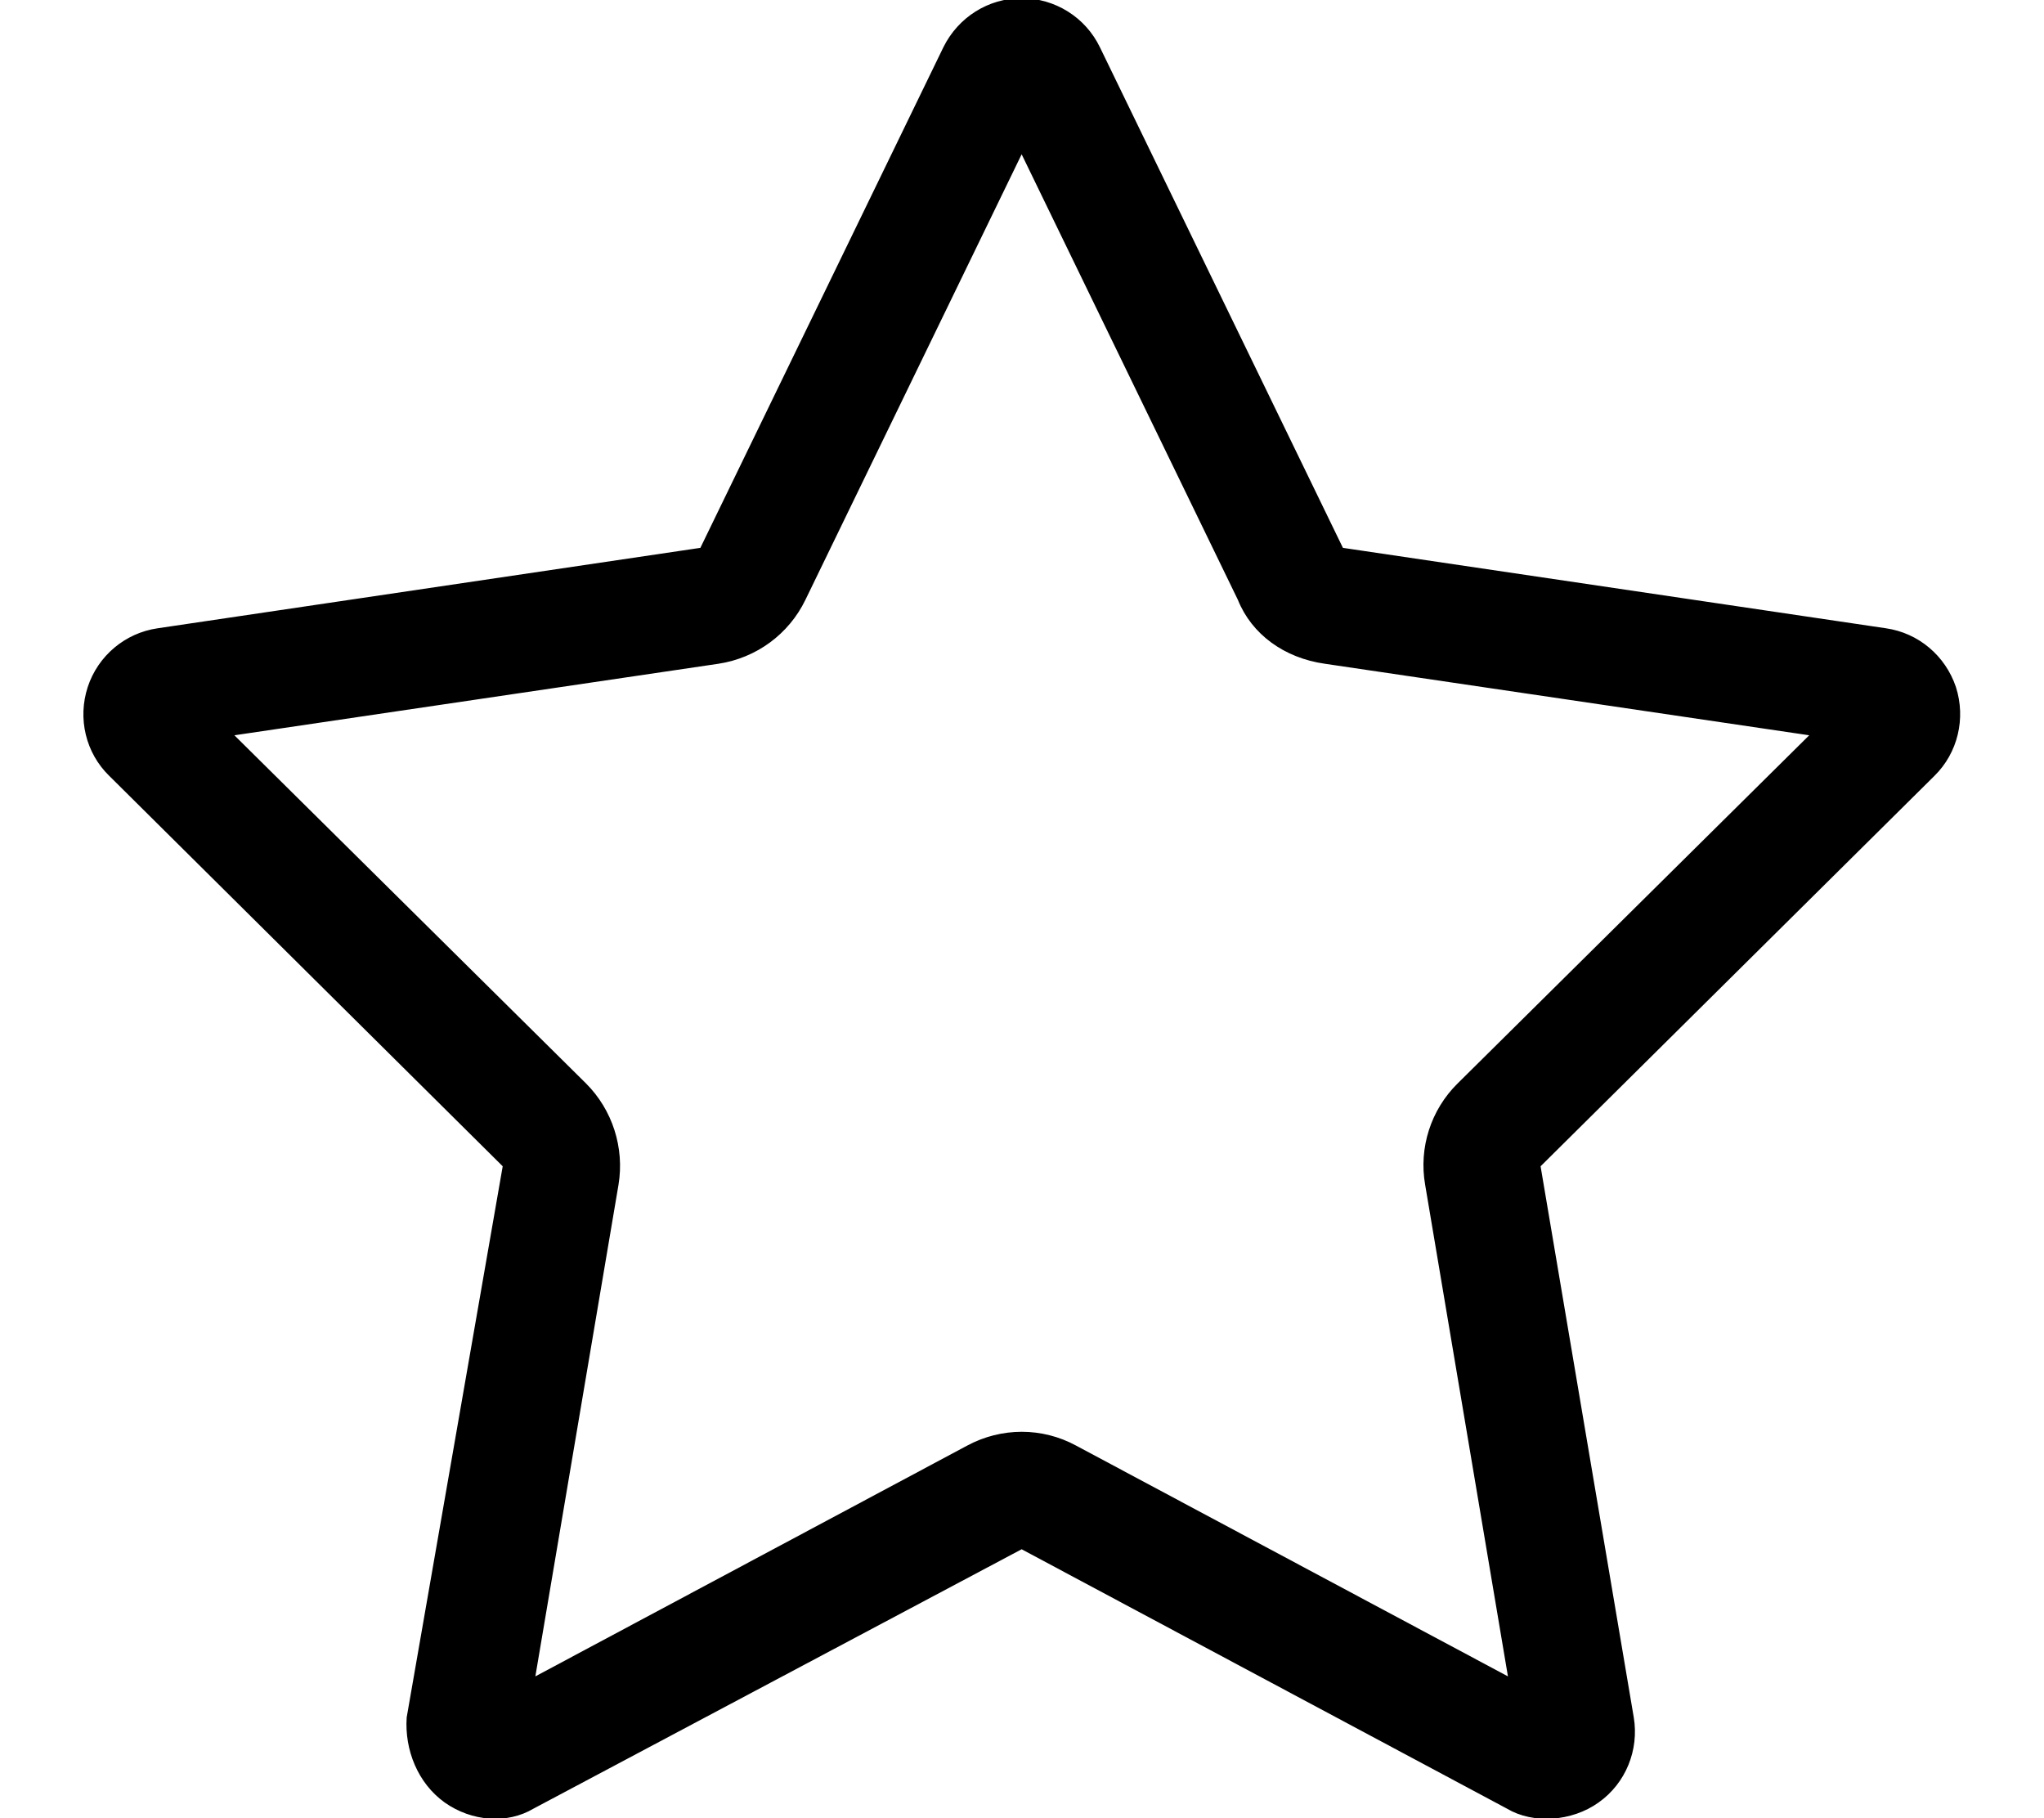
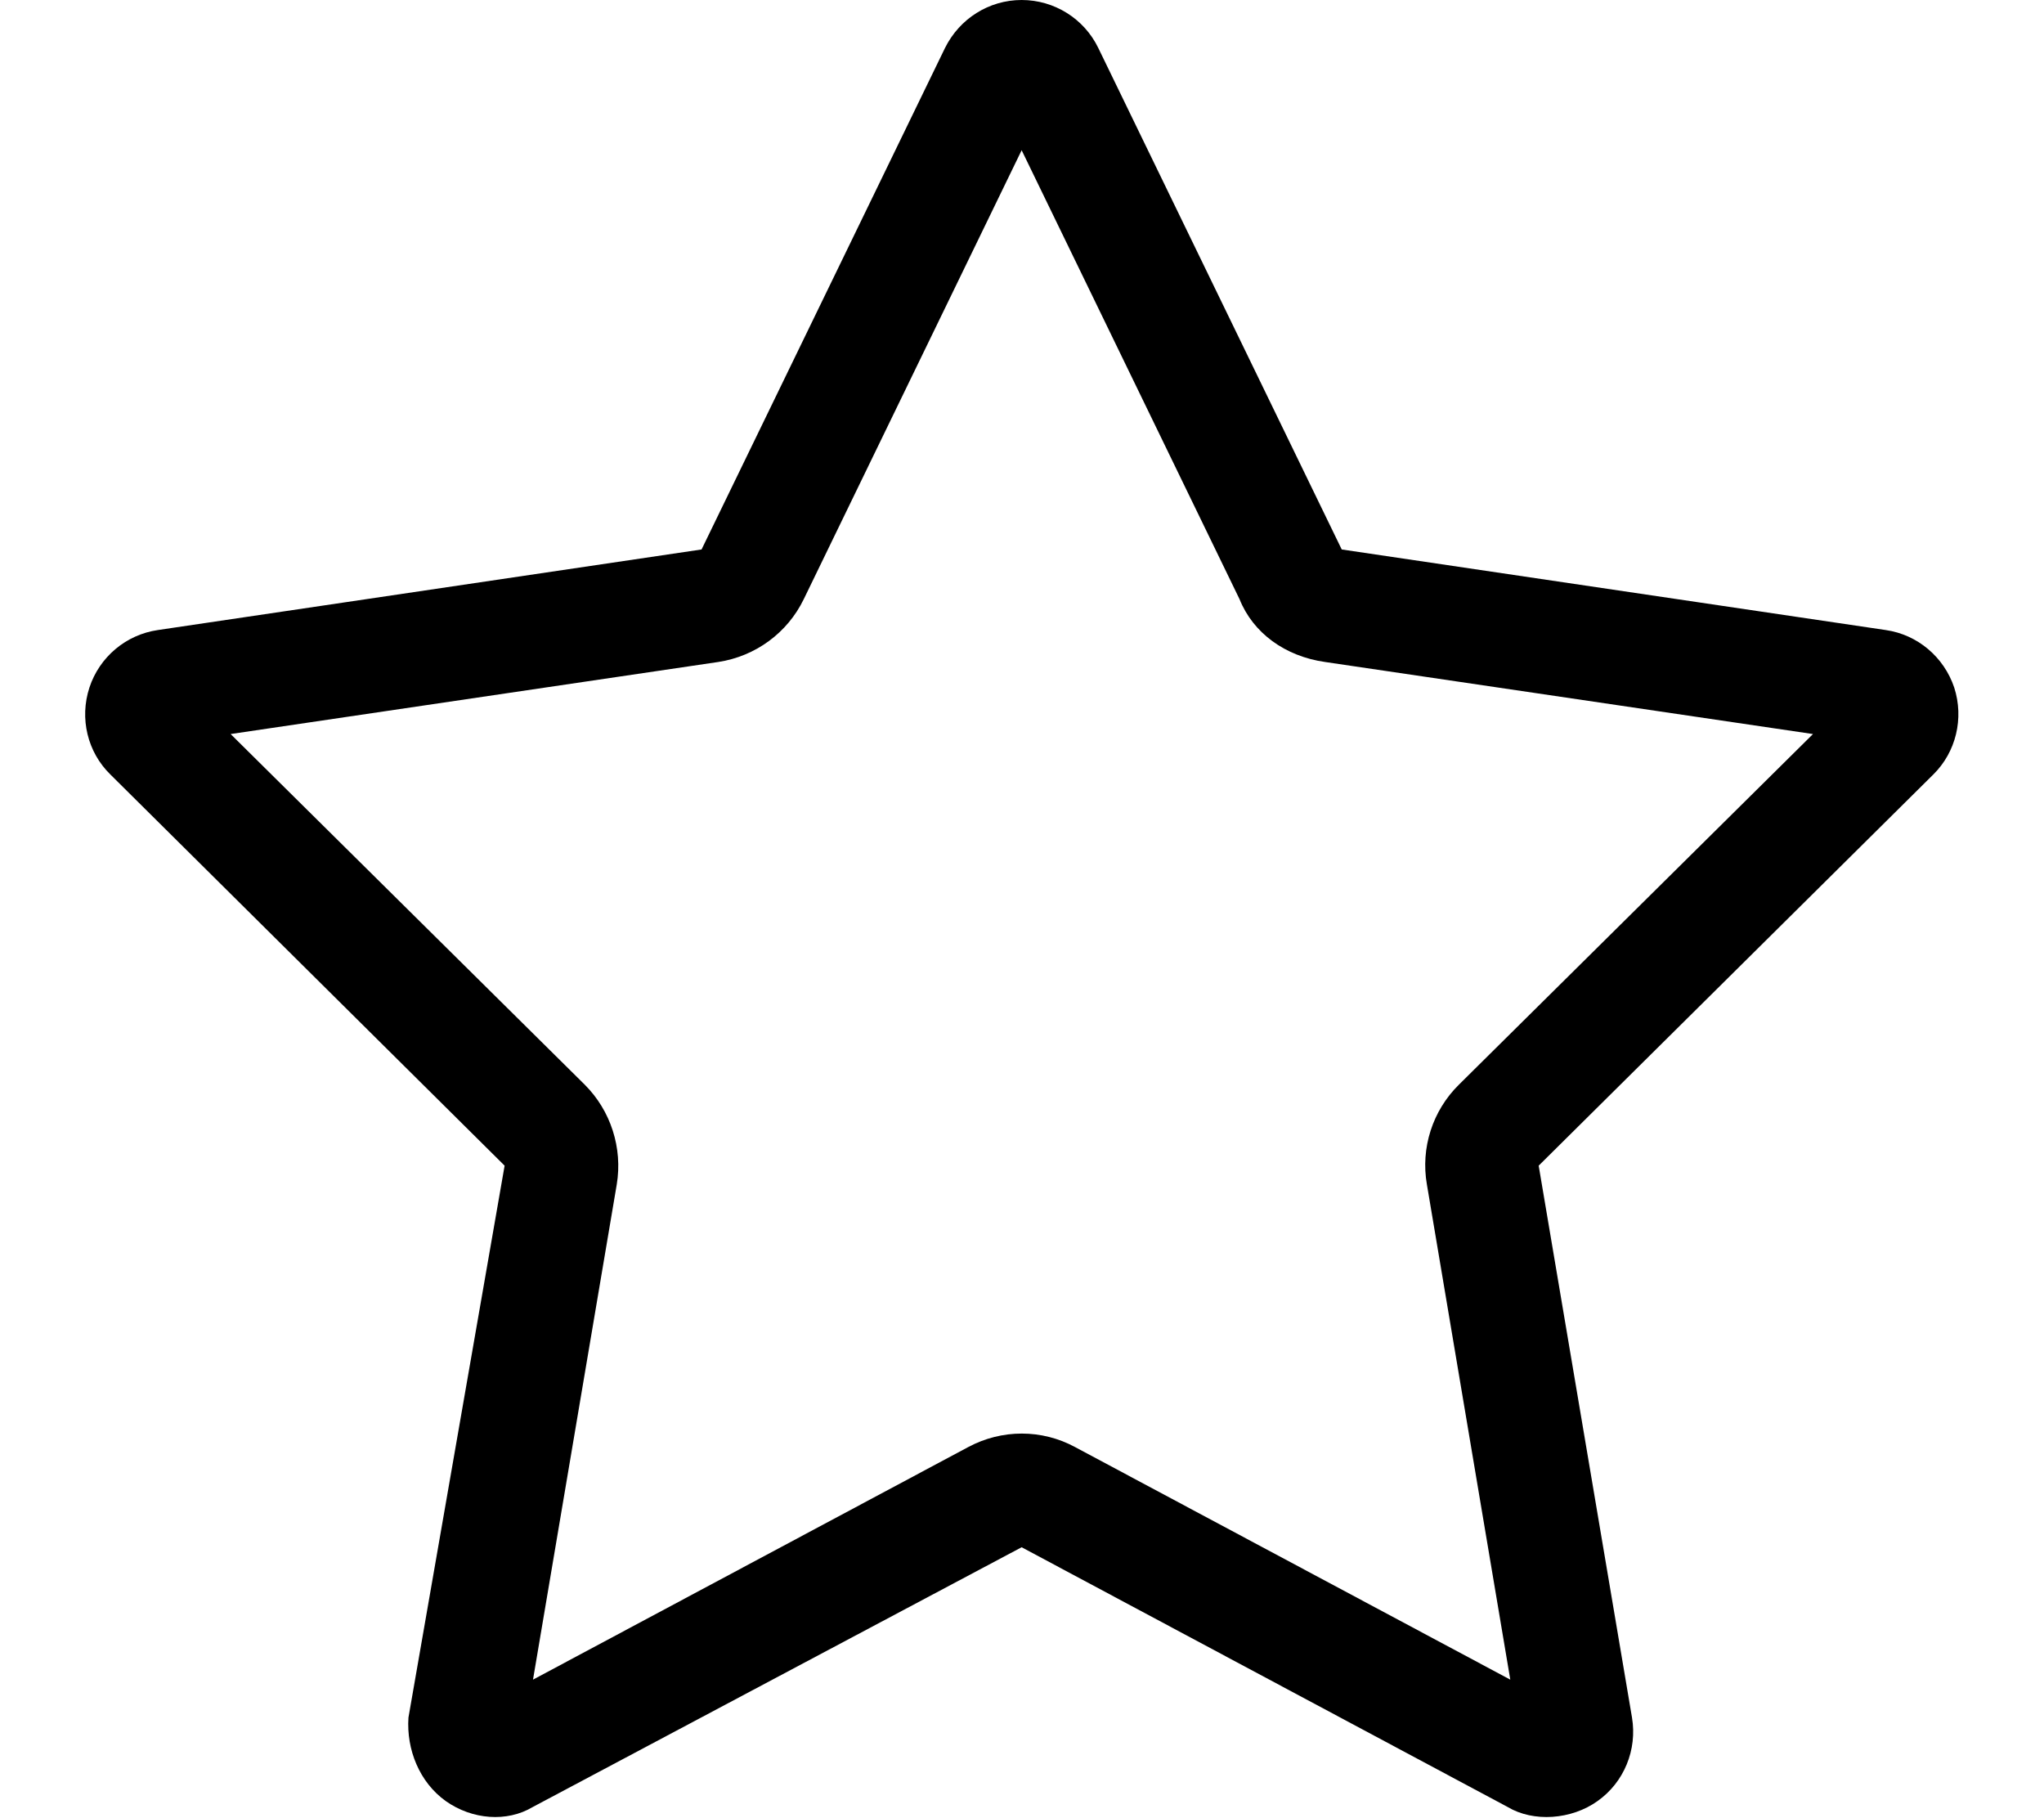
- <svg xmlns="http://www.w3.org/2000/svg" viewBox="0 0 576 512" fill="currentColor" stroke="currentColor" style="height: 1em; width: auto;">
+ <svg xmlns="http://www.w3.org/2000/svg" viewBox="0 0 576 512" fill="currentColor" style="height: 1em; width: auto;">
  <path d="M287.9 435.9L150.1 509.1C142.9 513.4 133.1 512.7 125.6 507.4C118.2 502.1 114.5 492.9 115.1 483.9L142.2 328.4L31.11 218.2C24.65 211.9 22.36 202.4 25.2 193.7C28.03 185.1 35.5 178.8 44.49 177.5L197.7 154.8L266.3 13.52C270.4 5.249 278.7 0 287.9 0C297.1 0 305.5 5.25 309.5 13.52L378.1 154.8L531.4 177.5C540.4 178.8 547.8 185.1 550.7 193.7C553.5 202.4 551.2 211.9 544.8 218.2L433.6 328.4L459.9 483.9C461.4 492.9 457.7 502.1 450.2 507.4C442.8 512.7 432.1 513.4 424.9 509.1L287.9 435.9zM226.5 168.8C221.9 178.3 212.9 184.9 202.4 186.5L64.99 206.8L164.8 305.6C172.1 312.9 175.5 323.4 173.8 333.7L150.2 473.2L272.8 407.7C282.3 402.6 293.6 402.6 303 407.7L425.6 473.2L402.1 333.7C400.3 323.4 403.7 312.9 411.1 305.6L510.9 206.8L373.4 186.5C362.1 184.9 353.1 178.3 349.3 168.8L287.9 42.32L226.5 168.8z" />
</svg>
